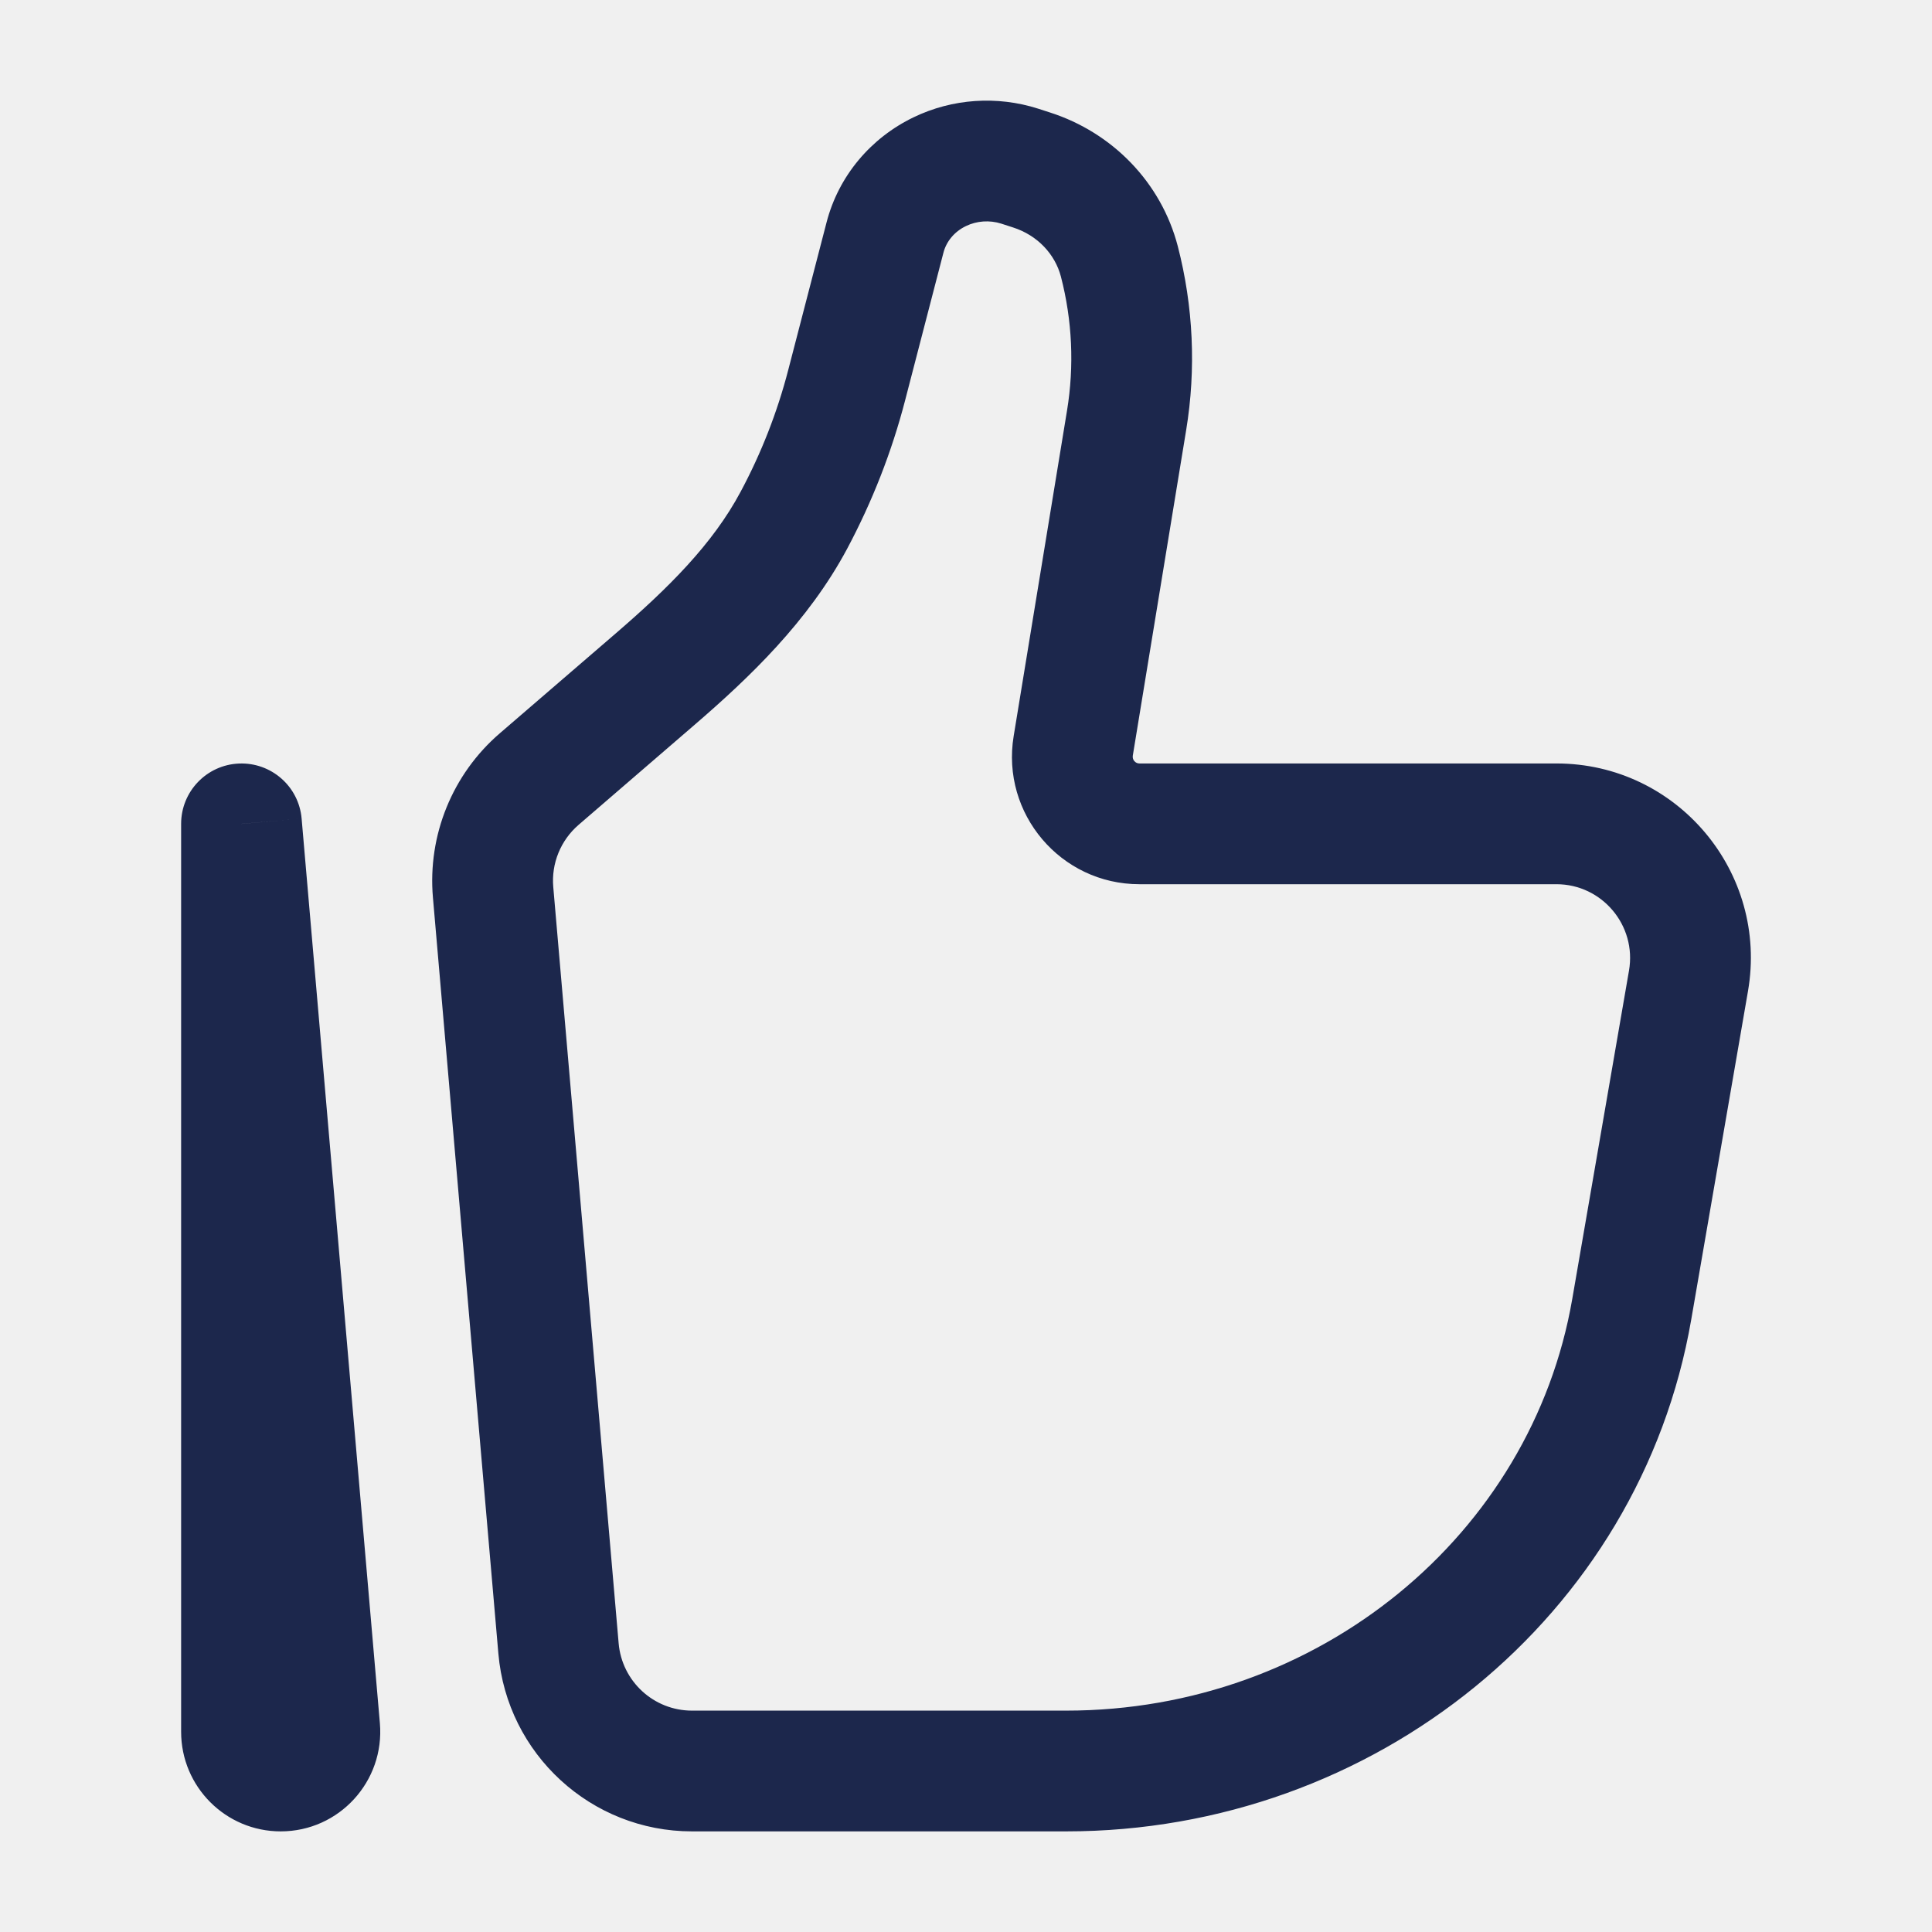
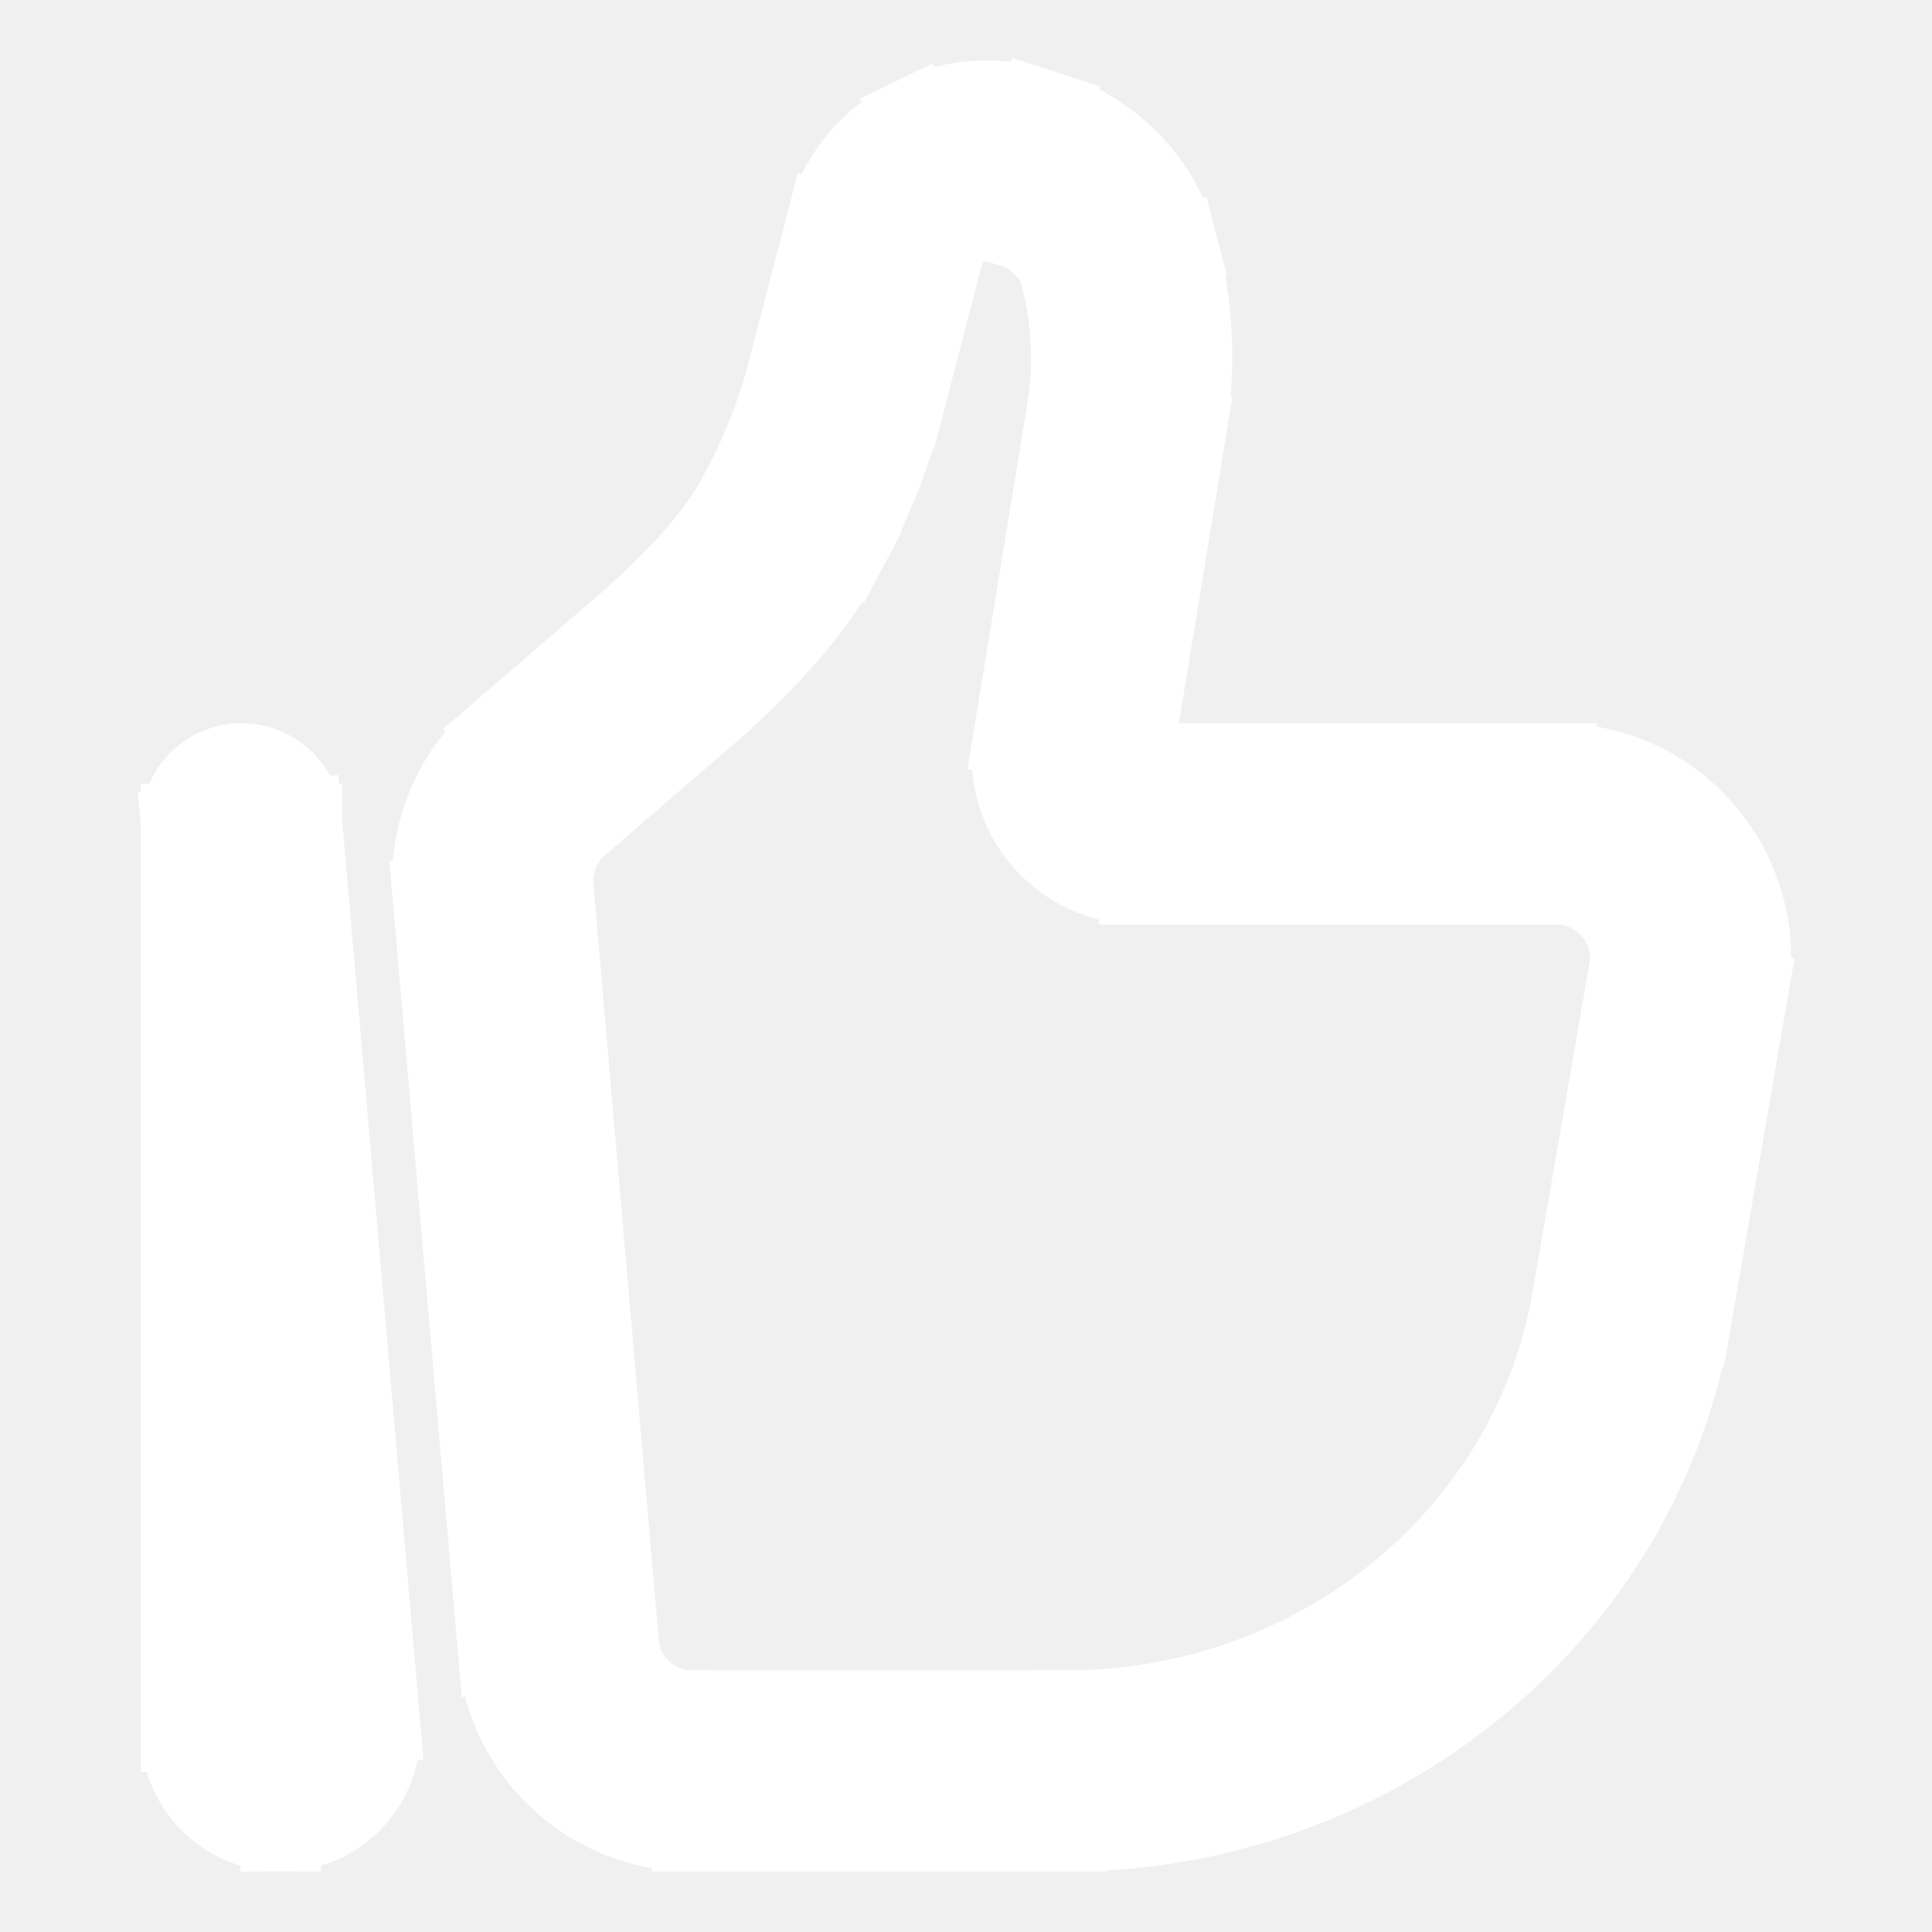
- <svg xmlns="http://www.w3.org/2000/svg" width="800px" height="800px" viewBox="0 0 24 24" fill="none">
-   <path d="M20.975 12.185L20.236 12.057L20.975 12.185ZM20.27 16.265L19.531 16.137L20.27 16.265ZM6.938 20.477L6.191 20.542L6.938 20.477ZM6.126 11.084L6.873 11.02L6.126 11.084ZM13.995 5.221L14.735 5.343V5.343L13.995 5.221ZM13.332 9.266L14.072 9.387V9.387L13.332 9.266ZM6.698 9.677L6.209 9.109H6.209L6.698 9.677ZM8.137 8.438L8.626 9.006H8.626L8.137 8.438ZM10.518 4.784L9.792 4.595L10.518 4.784ZM10.994 2.95L11.72 3.138V3.138L10.994 2.95ZM12.668 2.064L12.438 2.778L12.438 2.778L12.668 2.064ZM12.813 2.111L13.042 1.397L13.042 1.397L12.813 2.111ZM9.862 6.463L10.524 6.816V6.816L9.862 6.463ZM13.905 3.248L13.179 3.436V3.436L13.905 3.248ZM11.674 2.132L11.349 1.457V1.457L11.674 2.132ZM3.972 21.471L3.224 21.535L3.972 21.471ZM3 10.234L3.747 10.17C3.713 9.769 3.369 9.468 2.968 9.485C2.566 9.502 2.25 9.833 2.25 10.234H3ZM20.236 12.057L19.531 16.137L21.009 16.393L21.714 12.313L20.236 12.057ZM13.245 21.25H8.596V22.75H13.245V21.25ZM7.685 20.413L6.873 11.02L5.378 11.149L6.191 20.542L7.685 20.413ZM19.531 16.137C19.024 19.068 16.381 21.25 13.245 21.25V22.75C17.071 22.75 20.371 20.081 21.009 16.393L19.531 16.137ZM13.255 5.1L12.592 9.145L14.072 9.387L14.735 5.343L13.255 5.1ZM7.188 10.246L8.626 9.006L7.647 7.87L6.209 9.109L7.188 10.246ZM11.244 4.972L11.72 3.138L10.268 2.762L9.792 4.595L11.244 4.972ZM12.438 2.778L12.583 2.825L13.042 1.397L12.897 1.35L12.438 2.778ZM10.524 6.816C10.835 6.232 11.078 5.613 11.244 4.972L9.792 4.595C9.656 5.121 9.457 5.629 9.2 6.109L10.524 6.816ZM12.583 2.825C12.89 2.923 13.107 3.16 13.179 3.436L14.631 3.059C14.425 2.267 13.819 1.646 13.042 1.397L12.583 2.825ZM11.72 3.138C11.755 3.003 11.852 2.879 12 2.808L11.349 1.457C10.817 1.713 10.417 2.186 10.268 2.762L11.72 3.138ZM12 2.808C12.134 2.743 12.293 2.732 12.438 2.778L12.897 1.35C12.387 1.187 11.831 1.224 11.349 1.457L12 2.808ZM14.154 10.984H19.335V9.484H14.154V10.984ZM4.719 21.406L3.747 10.17L2.253 10.299L3.224 21.535L4.719 21.406ZM3.75 21.513V10.234H2.25V21.513H3.75ZM3.224 21.535C3.211 21.383 3.331 21.25 3.487 21.25V22.75C4.213 22.75 4.781 22.128 4.719 21.406L3.224 21.535ZM14.735 5.343C14.86 4.583 14.824 3.805 14.631 3.059L13.179 3.436C13.32 3.979 13.346 4.546 13.255 5.1L14.735 5.343ZM8.596 21.25C8.122 21.25 7.726 20.887 7.685 20.413L6.191 20.542C6.299 21.79 7.343 22.75 8.596 22.75V21.25ZM8.626 9.006C9.306 8.42 10.039 7.723 10.524 6.816L9.2 6.109C8.854 6.758 8.303 7.305 7.647 7.87L8.626 9.006ZM21.714 12.313C21.97 10.836 20.834 9.484 19.335 9.484V10.984C19.901 10.984 20.333 11.496 20.236 12.057L21.714 12.313ZM3.487 21.25C3.633 21.25 3.75 21.368 3.75 21.513H2.25C2.25 22.195 2.803 22.75 3.487 22.75V21.25ZM12.592 9.145C12.434 10.108 13.177 10.984 14.154 10.984V9.484C14.104 9.484 14.064 9.439 14.072 9.387L12.592 9.145ZM6.873 11.02C6.847 10.726 6.965 10.438 7.188 10.246L6.209 9.109C5.62 9.616 5.311 10.375 5.378 11.149L6.873 11.02Z" fill="#1C274C" />
+ <svg xmlns="http://www.w3.org/2000/svg" width="800px" height="800px" viewBox="0 0 24 24" fill="none" stroke="#ffffff">
+   <g id="SVGRepo_bgCarrier" stroke-width="0" />
+   <g id="SVGRepo_tracerCarrier" stroke-linecap="round" stroke-linejoin="round" />
+   <g id="SVGRepo_iconCarrier">
+     <path d="M20.975 12.185L20.236 12.057L20.975 12.185ZM20.27 16.265L19.531 16.137L20.27 16.265ZM6.938 20.477L6.191 20.542L6.938 20.477ZM6.126 11.084L6.873 11.02L6.126 11.084ZM13.995 5.221L14.735 5.343V5.343L13.995 5.221ZM13.332 9.266L14.072 9.387V9.387L13.332 9.266ZM6.698 9.677L6.209 9.109H6.209L6.698 9.677ZM8.137 8.438L8.626 9.006H8.626L8.137 8.438ZM10.518 4.784L9.792 4.595L10.518 4.784ZM10.994 2.95L11.72 3.138V3.138L10.994 2.95ZM12.668 2.064L12.438 2.778L12.438 2.778L12.668 2.064ZM12.813 2.111L13.042 1.397L13.042 1.397L12.813 2.111ZM9.862 6.463L10.524 6.816V6.816L9.862 6.463ZM13.905 3.248L13.179 3.436V3.436L13.905 3.248ZM11.674 2.132L11.349 1.457V1.457L11.674 2.132ZM3.972 21.471L3.224 21.535L3.972 21.471ZM3 10.234L3.747 10.17C3.713 9.769 3.369 9.468 2.968 9.485C2.566 9.502 2.25 9.833 2.25 10.234H3ZM20.236 12.057L19.531 16.137L21.009 16.393L21.714 12.313L20.236 12.057ZM13.245 21.25H8.596V22.75H13.245V21.25ZM7.685 20.413L6.873 11.02L5.378 11.149L6.191 20.542L7.685 20.413ZM19.531 16.137C19.024 19.068 16.381 21.25 13.245 21.25V22.75C17.071 22.75 20.371 20.081 21.009 16.393L19.531 16.137ZM13.255 5.1L12.592 9.145L14.072 9.387L14.735 5.343L13.255 5.1ZM7.188 10.246L8.626 9.006L7.647 7.87L6.209 9.109L7.188 10.246ZM11.244 4.972L11.72 3.138L10.268 2.762L9.792 4.595L11.244 4.972ZM12.438 2.778L12.583 2.825L13.042 1.397L12.897 1.35L12.438 2.778ZM10.524 6.816C10.835 6.232 11.078 5.613 11.244 4.972L9.792 4.595C9.656 5.121 9.457 5.629 9.2 6.109L10.524 6.816ZM12.583 2.825C12.89 2.923 13.107 3.16 13.179 3.436L14.631 3.059C14.425 2.267 13.819 1.646 13.042 1.397L12.583 2.825ZM11.72 3.138C11.755 3.003 11.852 2.879 12 2.808L11.349 1.457C10.817 1.713 10.417 2.186 10.268 2.762L11.72 3.138ZM12 2.808C12.134 2.743 12.293 2.732 12.438 2.778L12.897 1.35C12.387 1.187 11.831 1.224 11.349 1.457L12 2.808ZM14.154 10.984H19.335V9.484H14.154V10.984ZM4.719 21.406L3.747 10.17L2.253 10.299L3.224 21.535L4.719 21.406ZM3.75 21.513V10.234H2.25V21.513H3.75ZM3.224 21.535C3.211 21.383 3.331 21.25 3.487 21.25V22.75C4.213 22.75 4.781 22.128 4.719 21.406L3.224 21.535ZM14.735 5.343C14.86 4.583 14.824 3.805 14.631 3.059L13.179 3.436C13.32 3.979 13.346 4.546 13.255 5.1L14.735 5.343ZM8.596 21.25C8.122 21.25 7.726 20.887 7.685 20.413L6.191 20.542C6.299 21.79 7.343 22.75 8.596 22.75V21.25ZM8.626 9.006C9.306 8.42 10.039 7.723 10.524 6.816L9.2 6.109C8.854 6.758 8.303 7.305 7.647 7.87L8.626 9.006ZM21.714 12.313C21.97 10.836 20.834 9.484 19.335 9.484V10.984C19.901 10.984 20.333 11.496 20.236 12.057L21.714 12.313ZM3.487 21.25C3.633 21.25 3.75 21.368 3.75 21.513H2.25C2.25 22.195 2.803 22.75 3.487 22.75V21.25ZM12.592 9.145C12.434 10.108 13.177 10.984 14.154 10.984V9.484C14.104 9.484 14.064 9.439 14.072 9.387L12.592 9.145ZM6.873 11.02C6.847 10.726 6.965 10.438 7.188 10.246L6.209 9.109C5.62 9.616 5.311 10.375 5.378 11.149L6.873 11.02Z" fill="#ffffff" />
+   </g>
</svg>
